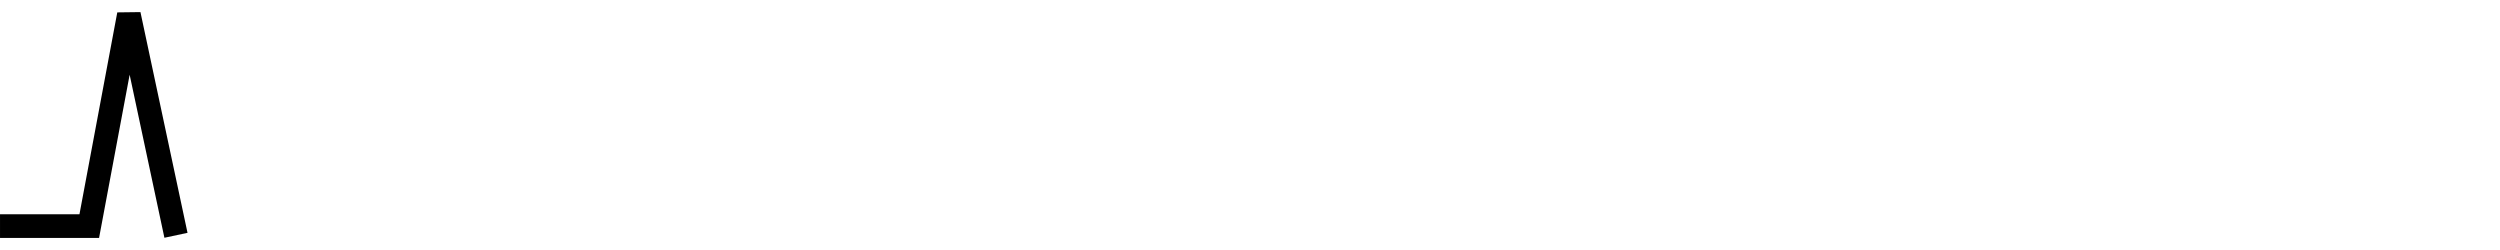
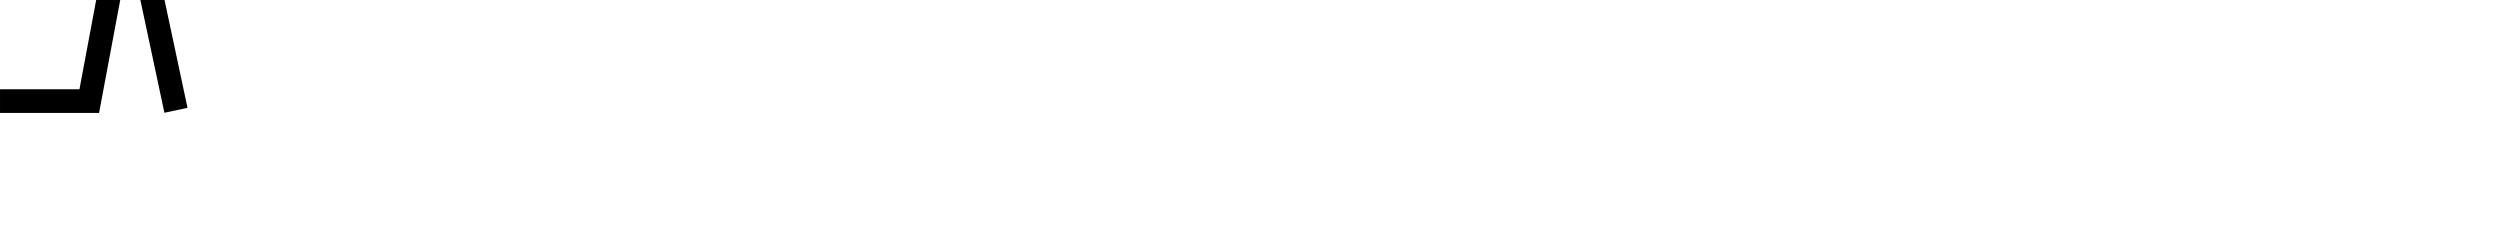
<svg xmlns="http://www.w3.org/2000/svg" width="200" height="20" viewBox="0 0 200 20" version="1.1" id="svg3807">
  <defs id="defs3804" />
  <g id="layer1" transform="translate(0,-291.7083)">
    <g transform="matrix(1.172932,0,0,-0.9520283,-583.8196,-1486.07)" id="g10351" style="stroke-width:1.788;stroke-miterlimit:4;stroke-dasharray:none">
      <g transform="matrix(0.9094024,0,0,1.120415,45.09442,226.1223)" id="g10351-0" style="stroke-width:1.789;stroke-miterlimit:4;stroke-dasharray:none">
        <g id="g2601" transform="matrix(0.8925618,0,0,0.8925266,53.47671,-202.8362)" style="stroke-width:2.005">
-           <g transform="matrix(1.120371,0,0,-1.120415,-103.276,-3982.313)" id="g10356">
+           <g transform="matrix(1.120371,0,0,-1.120415,-103.276,-3971.809)" id="g10356">
            <path style="fill:none;fill-rule:evenodd;stroke:#000000;stroke-width:1.772;stroke-linecap:butt;stroke-linejoin:miter;stroke-miterlimit:4;stroke-dasharray:none;stroke-opacity:1" d="m 549.644,-1871.022 -3.53,-16.555 -2.972,15.865 h -6.694" id="path4186-6-7-94-7-8-3-4-9-6-9-9-8-7-3-2" />
          </g>
        </g>
      </g>
    </g>
  </g>
</svg>
